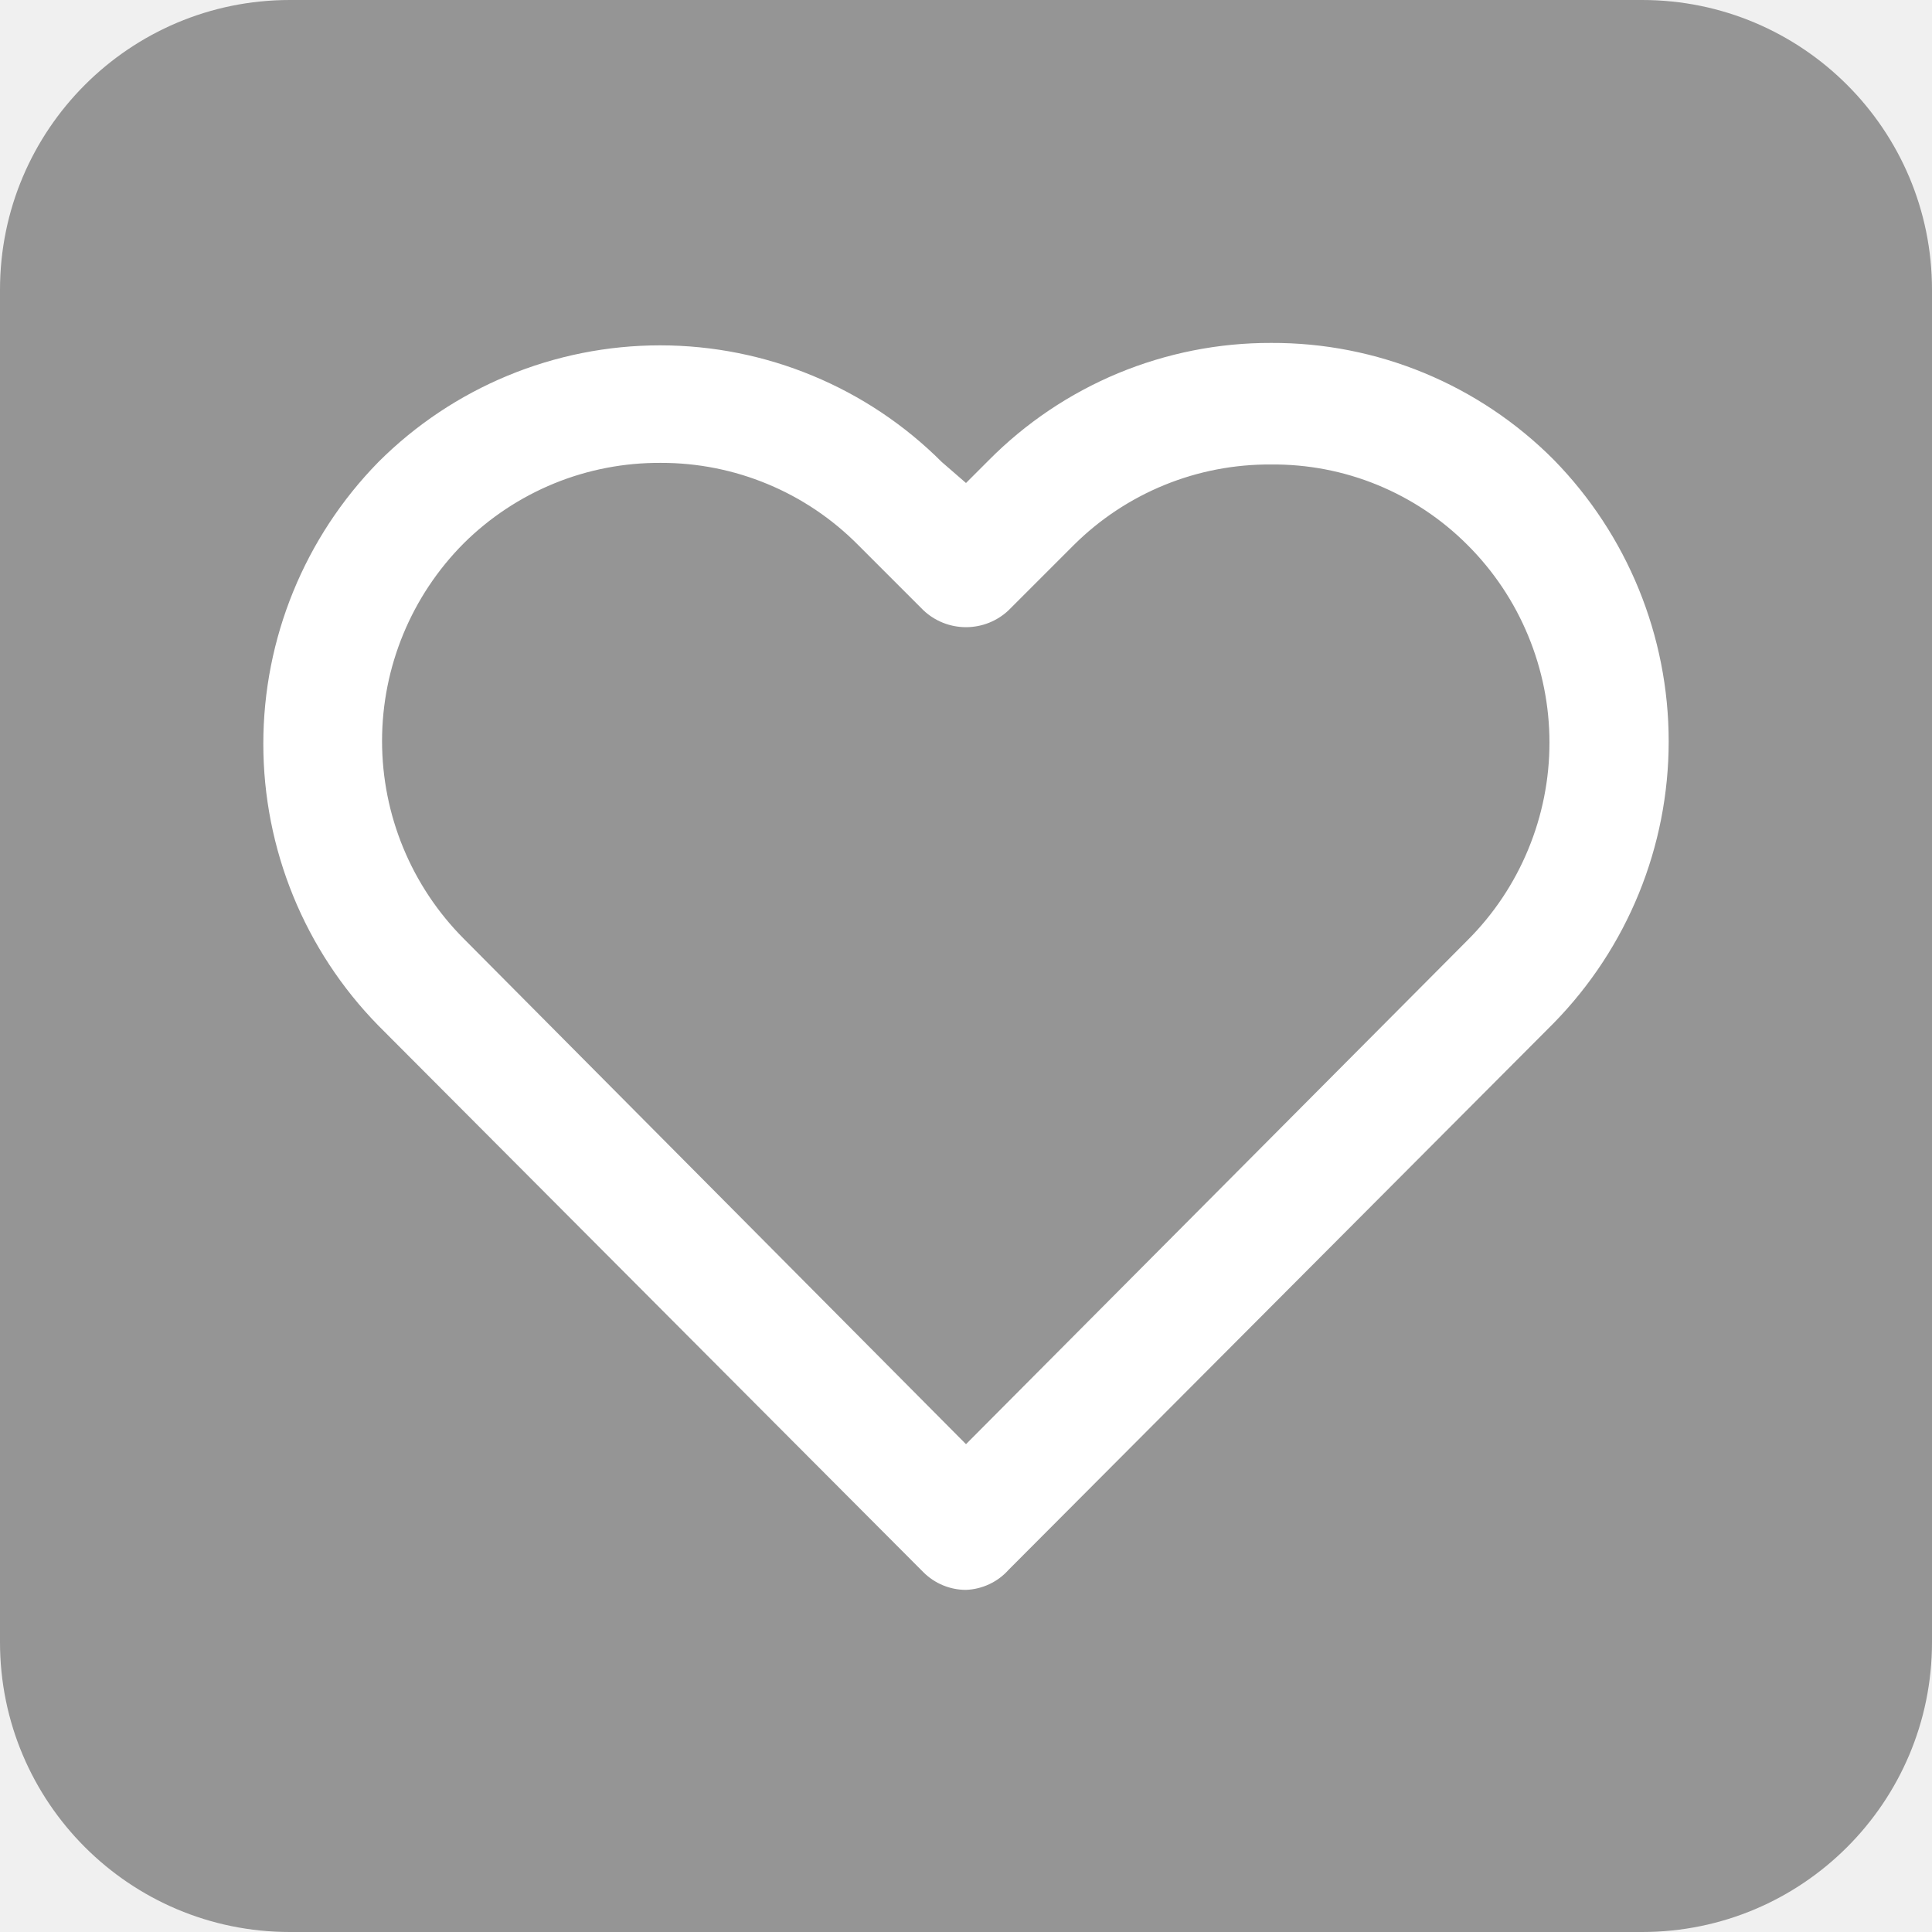
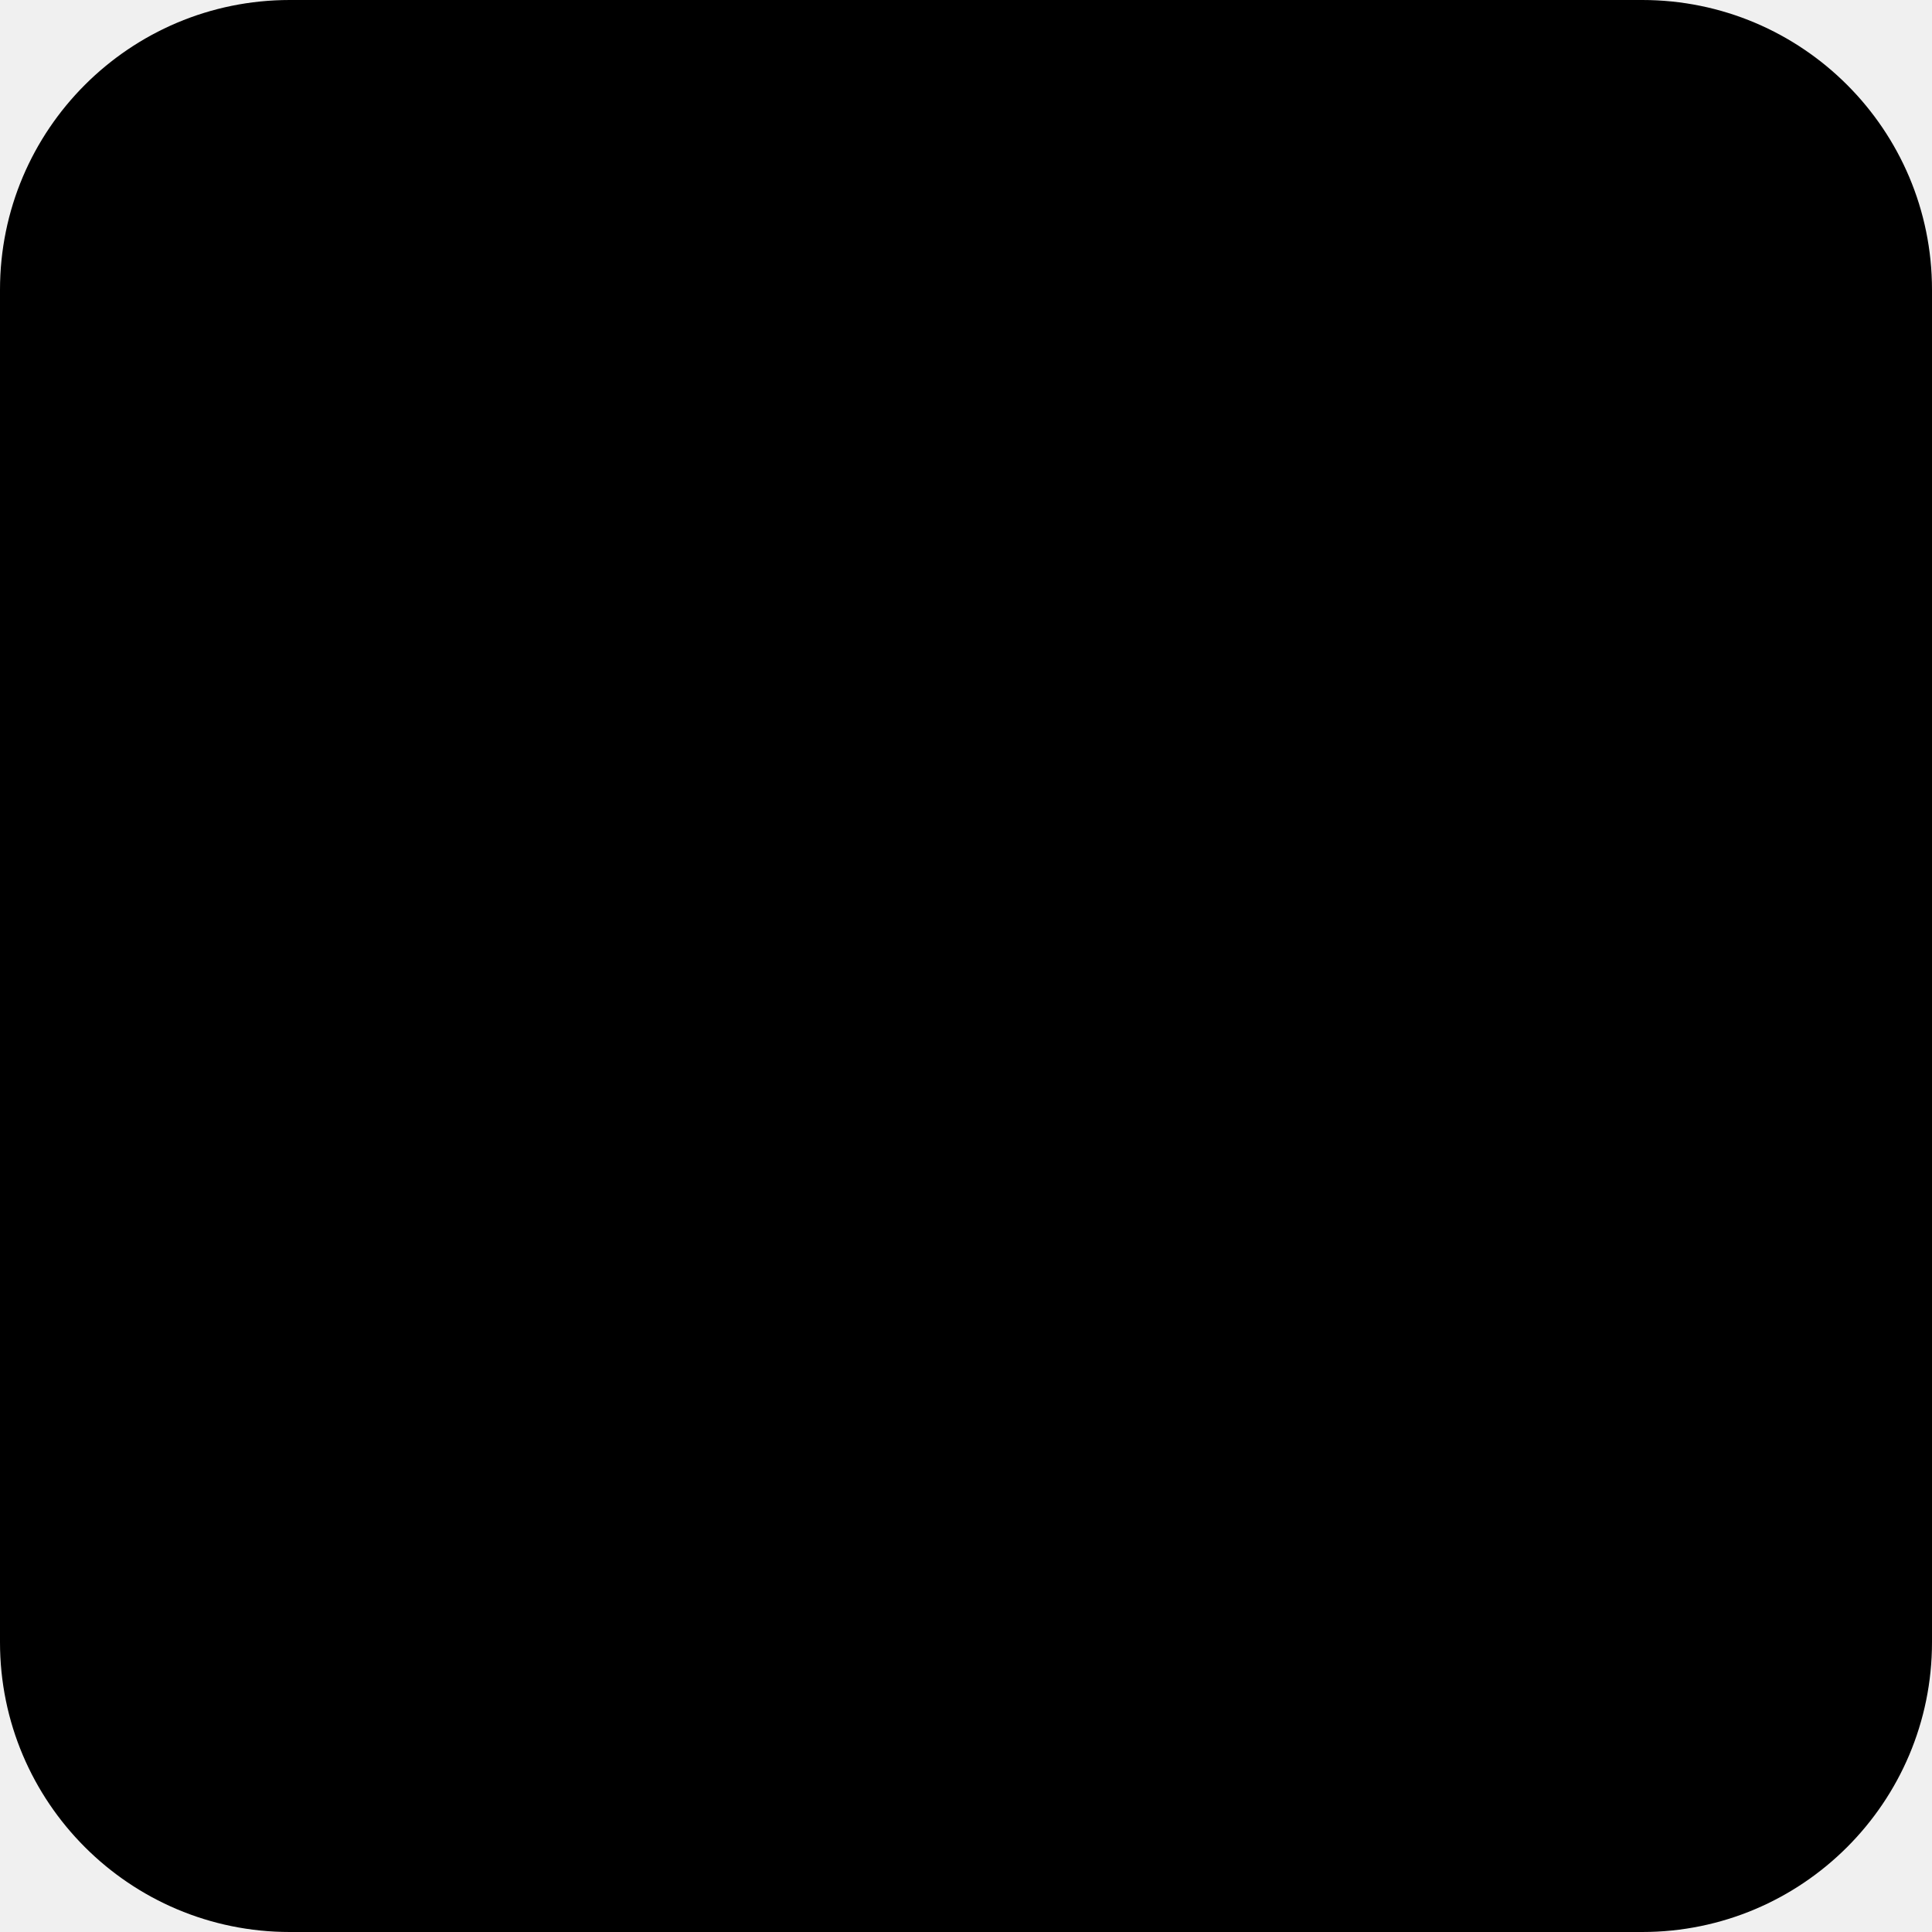
- <svg xmlns="http://www.w3.org/2000/svg" width="64px" height="64px" viewBox="0 0 24.00 24.00" fill="none" stroke="#ffffff" stroke-width="0">
+ <svg xmlns="http://www.w3.org/2000/svg" width="64px" height="64px" viewBox="0 0 24.00 24.00" fill="#000000" stroke="#000000" stroke-width="0">
  <g id="SVGRepo_bgCarrier" stroke-width="0">
-     <rect x="0" y="0" width="24.00" height="24.00" rx="3.6" fill="#959595" strokewidth="0" />
+     <rect x="0" y="0" width="24.00" height="24.00" rx="3.6" fill="#000000" strokewidth="0" />
  </g>
  <g id="SVGRepo_tracerCarrier" stroke-linecap="round" stroke-linejoin="round" />
  <g id="SVGRepo_iconCarrier">
-     <path d="M12 19.75C11.801 19.75 11.611 19.671 11.47 19.53L4.7 12.74C3.784 11.805 3.271 10.549 3.271 9.24C3.271 7.931 3.784 6.675 4.7 5.74C5.628 4.812 6.887 4.29 8.2 4.29C9.513 4.29 10.772 4.812 11.7 5.74L12 6L12.28 5.72C12.739 5.256 13.286 4.888 13.888 4.637C14.491 4.387 15.137 4.258 15.79 4.26C16.442 4.257 17.088 4.384 17.691 4.633C18.293 4.882 18.84 5.248 19.3 5.71C20.216 6.645 20.729 7.901 20.729 9.21C20.729 10.519 20.216 11.775 19.3 12.71L12.53 19.5C12.463 19.575 12.382 19.636 12.29 19.679C12.199 19.722 12.101 19.746 12 19.75ZM8.21 5.75C7.756 5.747 7.306 5.833 6.885 6.005C6.465 6.177 6.082 6.43 5.76 6.75C5.111 7.402 4.746 8.285 4.746 9.205C4.746 10.125 5.111 11.008 5.76 11.66L12 17.94L18.23 11.68C18.553 11.358 18.809 10.975 18.983 10.554C19.158 10.133 19.248 9.681 19.248 9.225C19.248 8.769 19.158 8.318 18.983 7.896C18.809 7.475 18.553 7.092 18.23 6.77C17.91 6.449 17.53 6.196 17.111 6.024C16.692 5.852 16.243 5.766 15.79 5.77C15.336 5.767 14.886 5.853 14.465 6.025C14.044 6.197 13.662 6.45 13.34 6.77L12.53 7.58C12.387 7.716 12.197 7.791 12 7.791C11.803 7.791 11.613 7.716 11.47 7.58L10.66 6.77C10.339 6.446 9.958 6.189 9.537 6.014C9.117 5.839 8.666 5.749 8.21 5.75Z" fill="#ffffff" />
+     <path d="M12 19.75C11.801 19.75 11.611 19.671 11.47 19.53L4.7 12.74C3.784 11.805 3.271 10.549 3.271 9.24C3.271 7.931 3.784 6.675 4.7 5.74C5.628 4.812 6.887 4.29 8.2 4.29C9.513 4.29 10.772 4.812 11.7 5.74L12 6L12.28 5.72C12.739 5.256 13.286 4.888 13.888 4.637C14.491 4.387 15.137 4.258 15.79 4.26C16.442 4.257 17.088 4.384 17.691 4.633C18.293 4.882 18.84 5.248 19.3 5.71C20.216 6.645 20.729 7.901 20.729 9.21C20.729 10.519 20.216 11.775 19.3 12.71L12.53 19.5C12.463 19.575 12.382 19.636 12.29 19.679C12.199 19.722 12.101 19.746 12 19.75ZM8.21 5.75C7.756 5.747 7.306 5.833 6.885 6.005C6.465 6.177 6.082 6.43 5.76 6.75C5.111 7.402 4.746 8.285 4.746 9.205C4.746 10.125 5.111 11.008 5.76 11.66L12 17.94L18.23 11.68C18.553 11.358 18.809 10.975 18.983 10.554C19.158 10.133 19.248 9.681 19.248 9.225C19.248 8.769 19.158 8.318 18.983 7.896C18.809 7.475 18.553 7.092 18.23 6.77C17.91 6.449 17.53 6.196 17.111 6.024C16.692 5.852 16.243 5.766 15.79 5.77C15.336 5.767 14.886 5.853 14.465 6.025C14.044 6.197 13.662 6.45 13.34 6.77L12.53 7.58C12.387 7.716 12.197 7.791 12 7.791C11.803 7.791 11.613 7.716 11.47 7.58L10.66 6.77C10.339 6.446 9.958 6.189 9.537 6.014C9.117 5.839 8.666 5.749 8.21 5.75Z" fill="#000000" />
  </g>
</svg>
